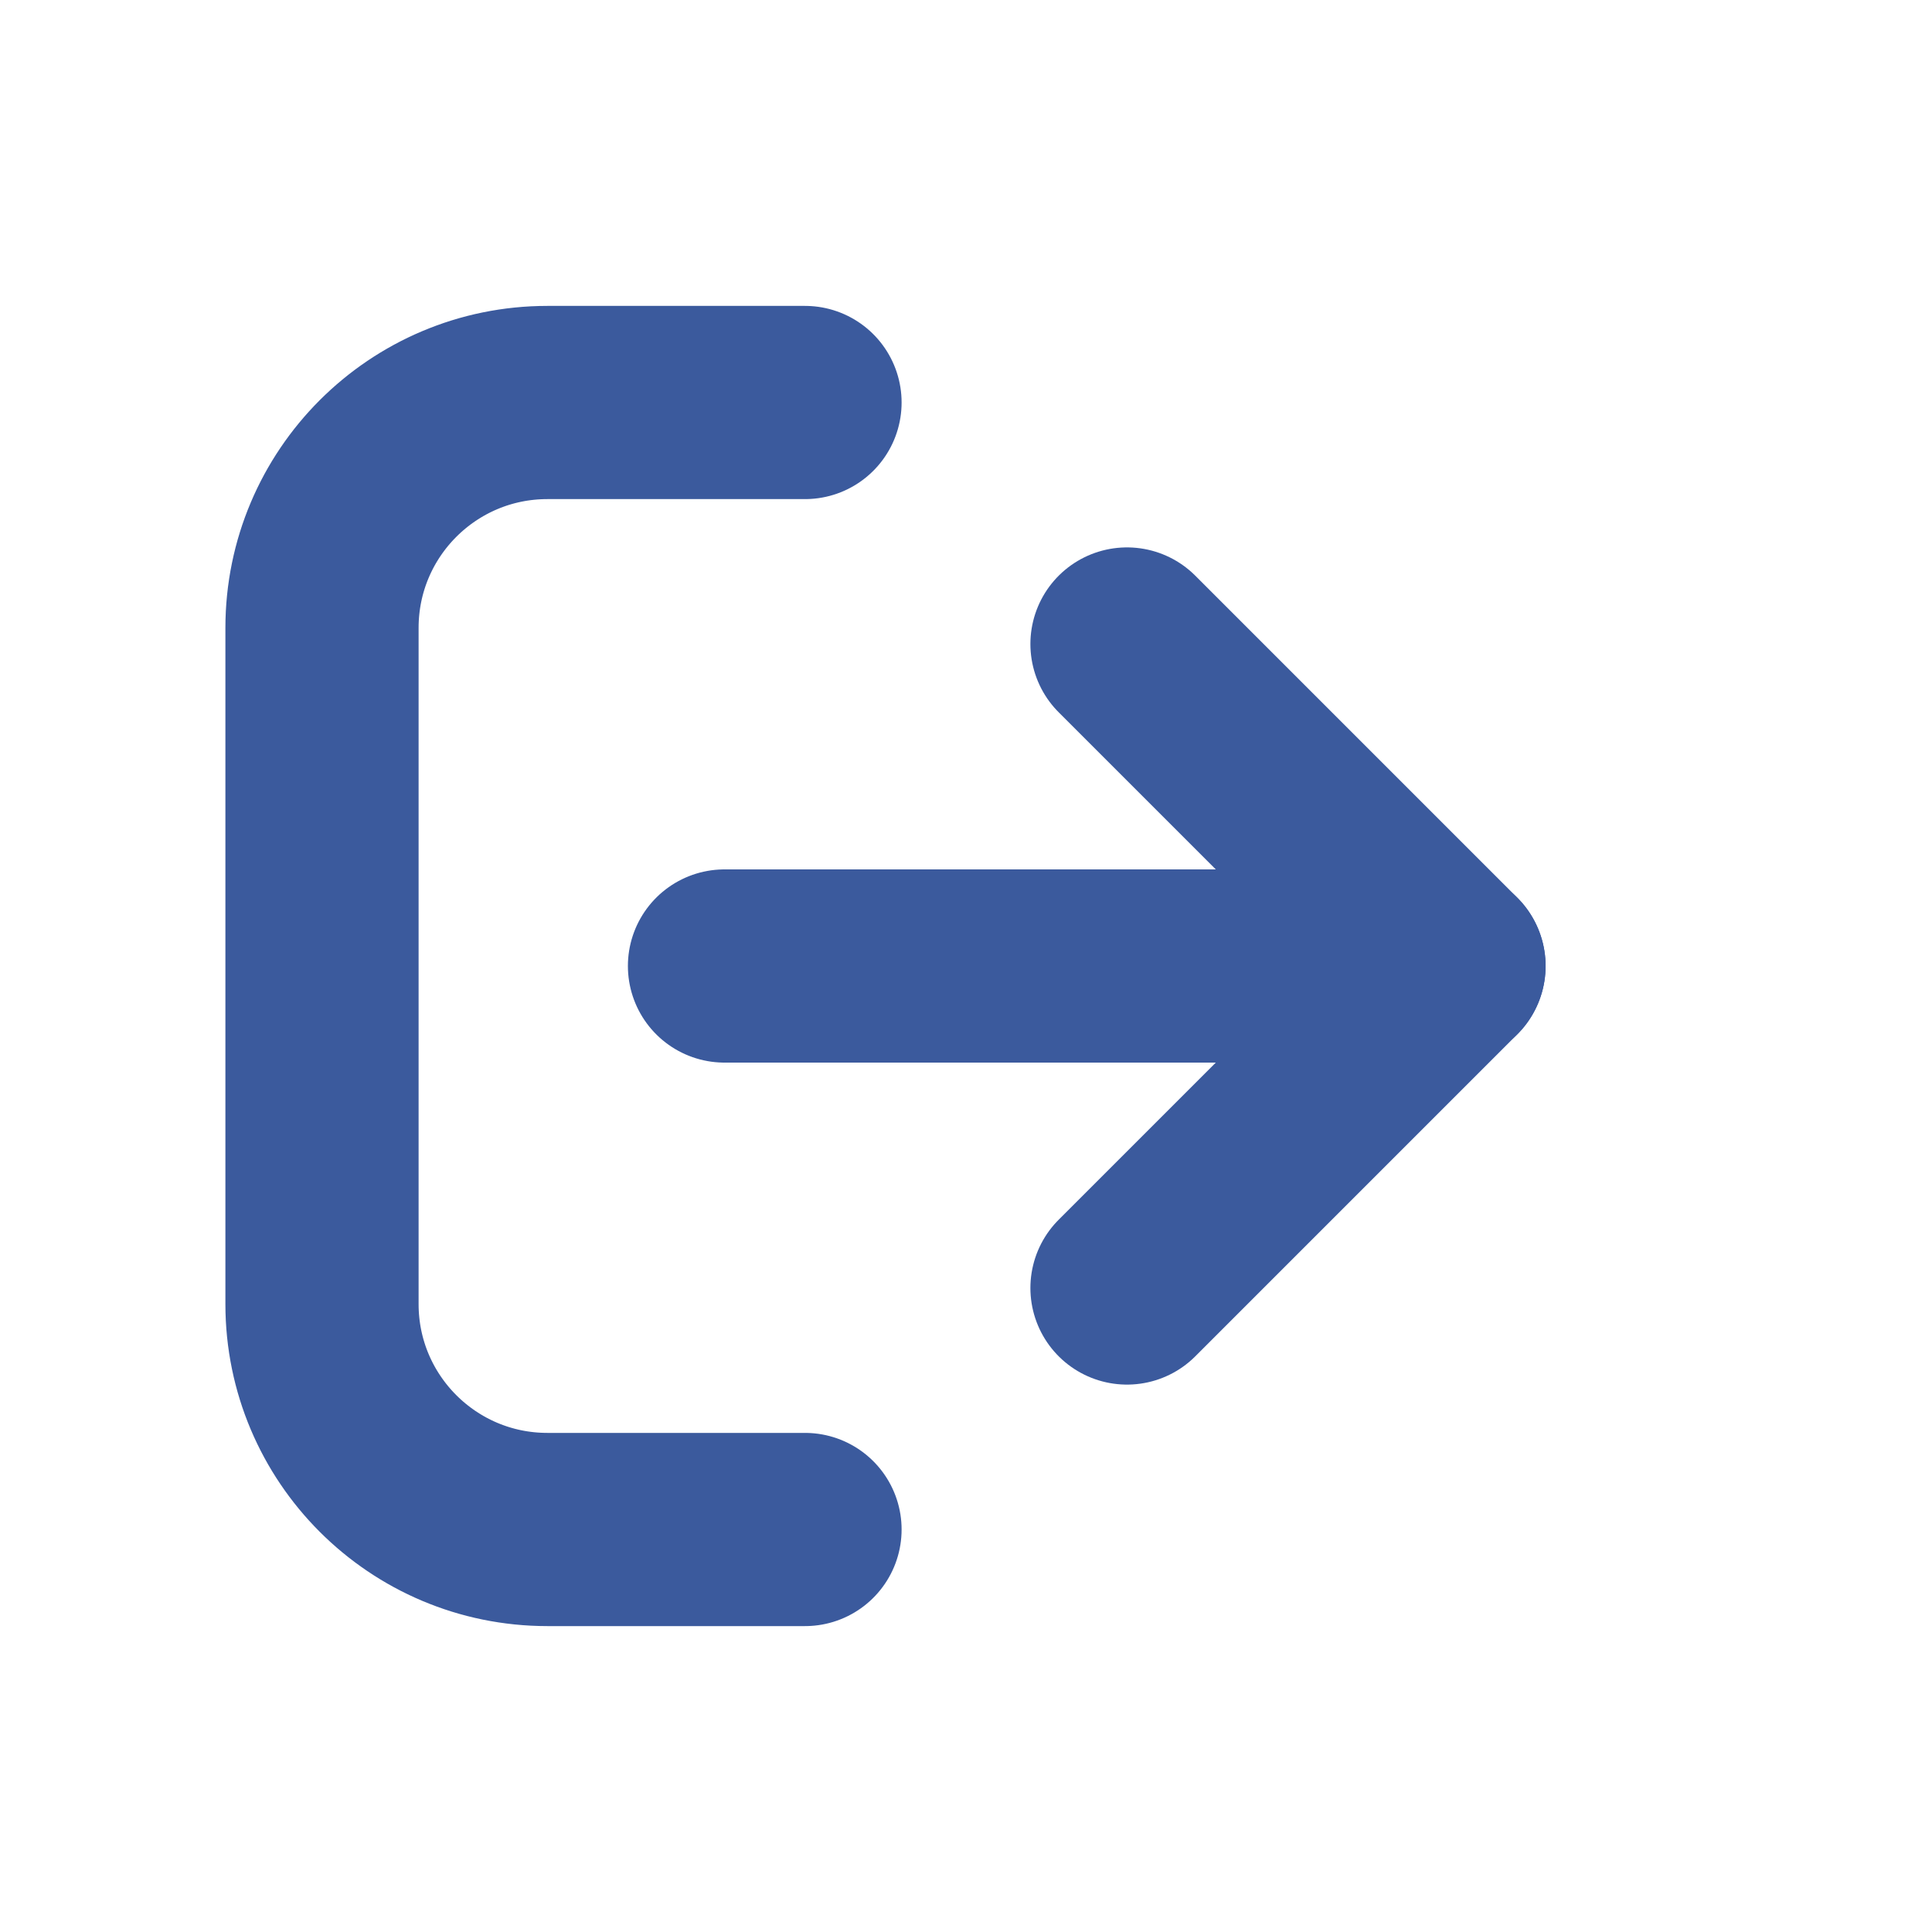
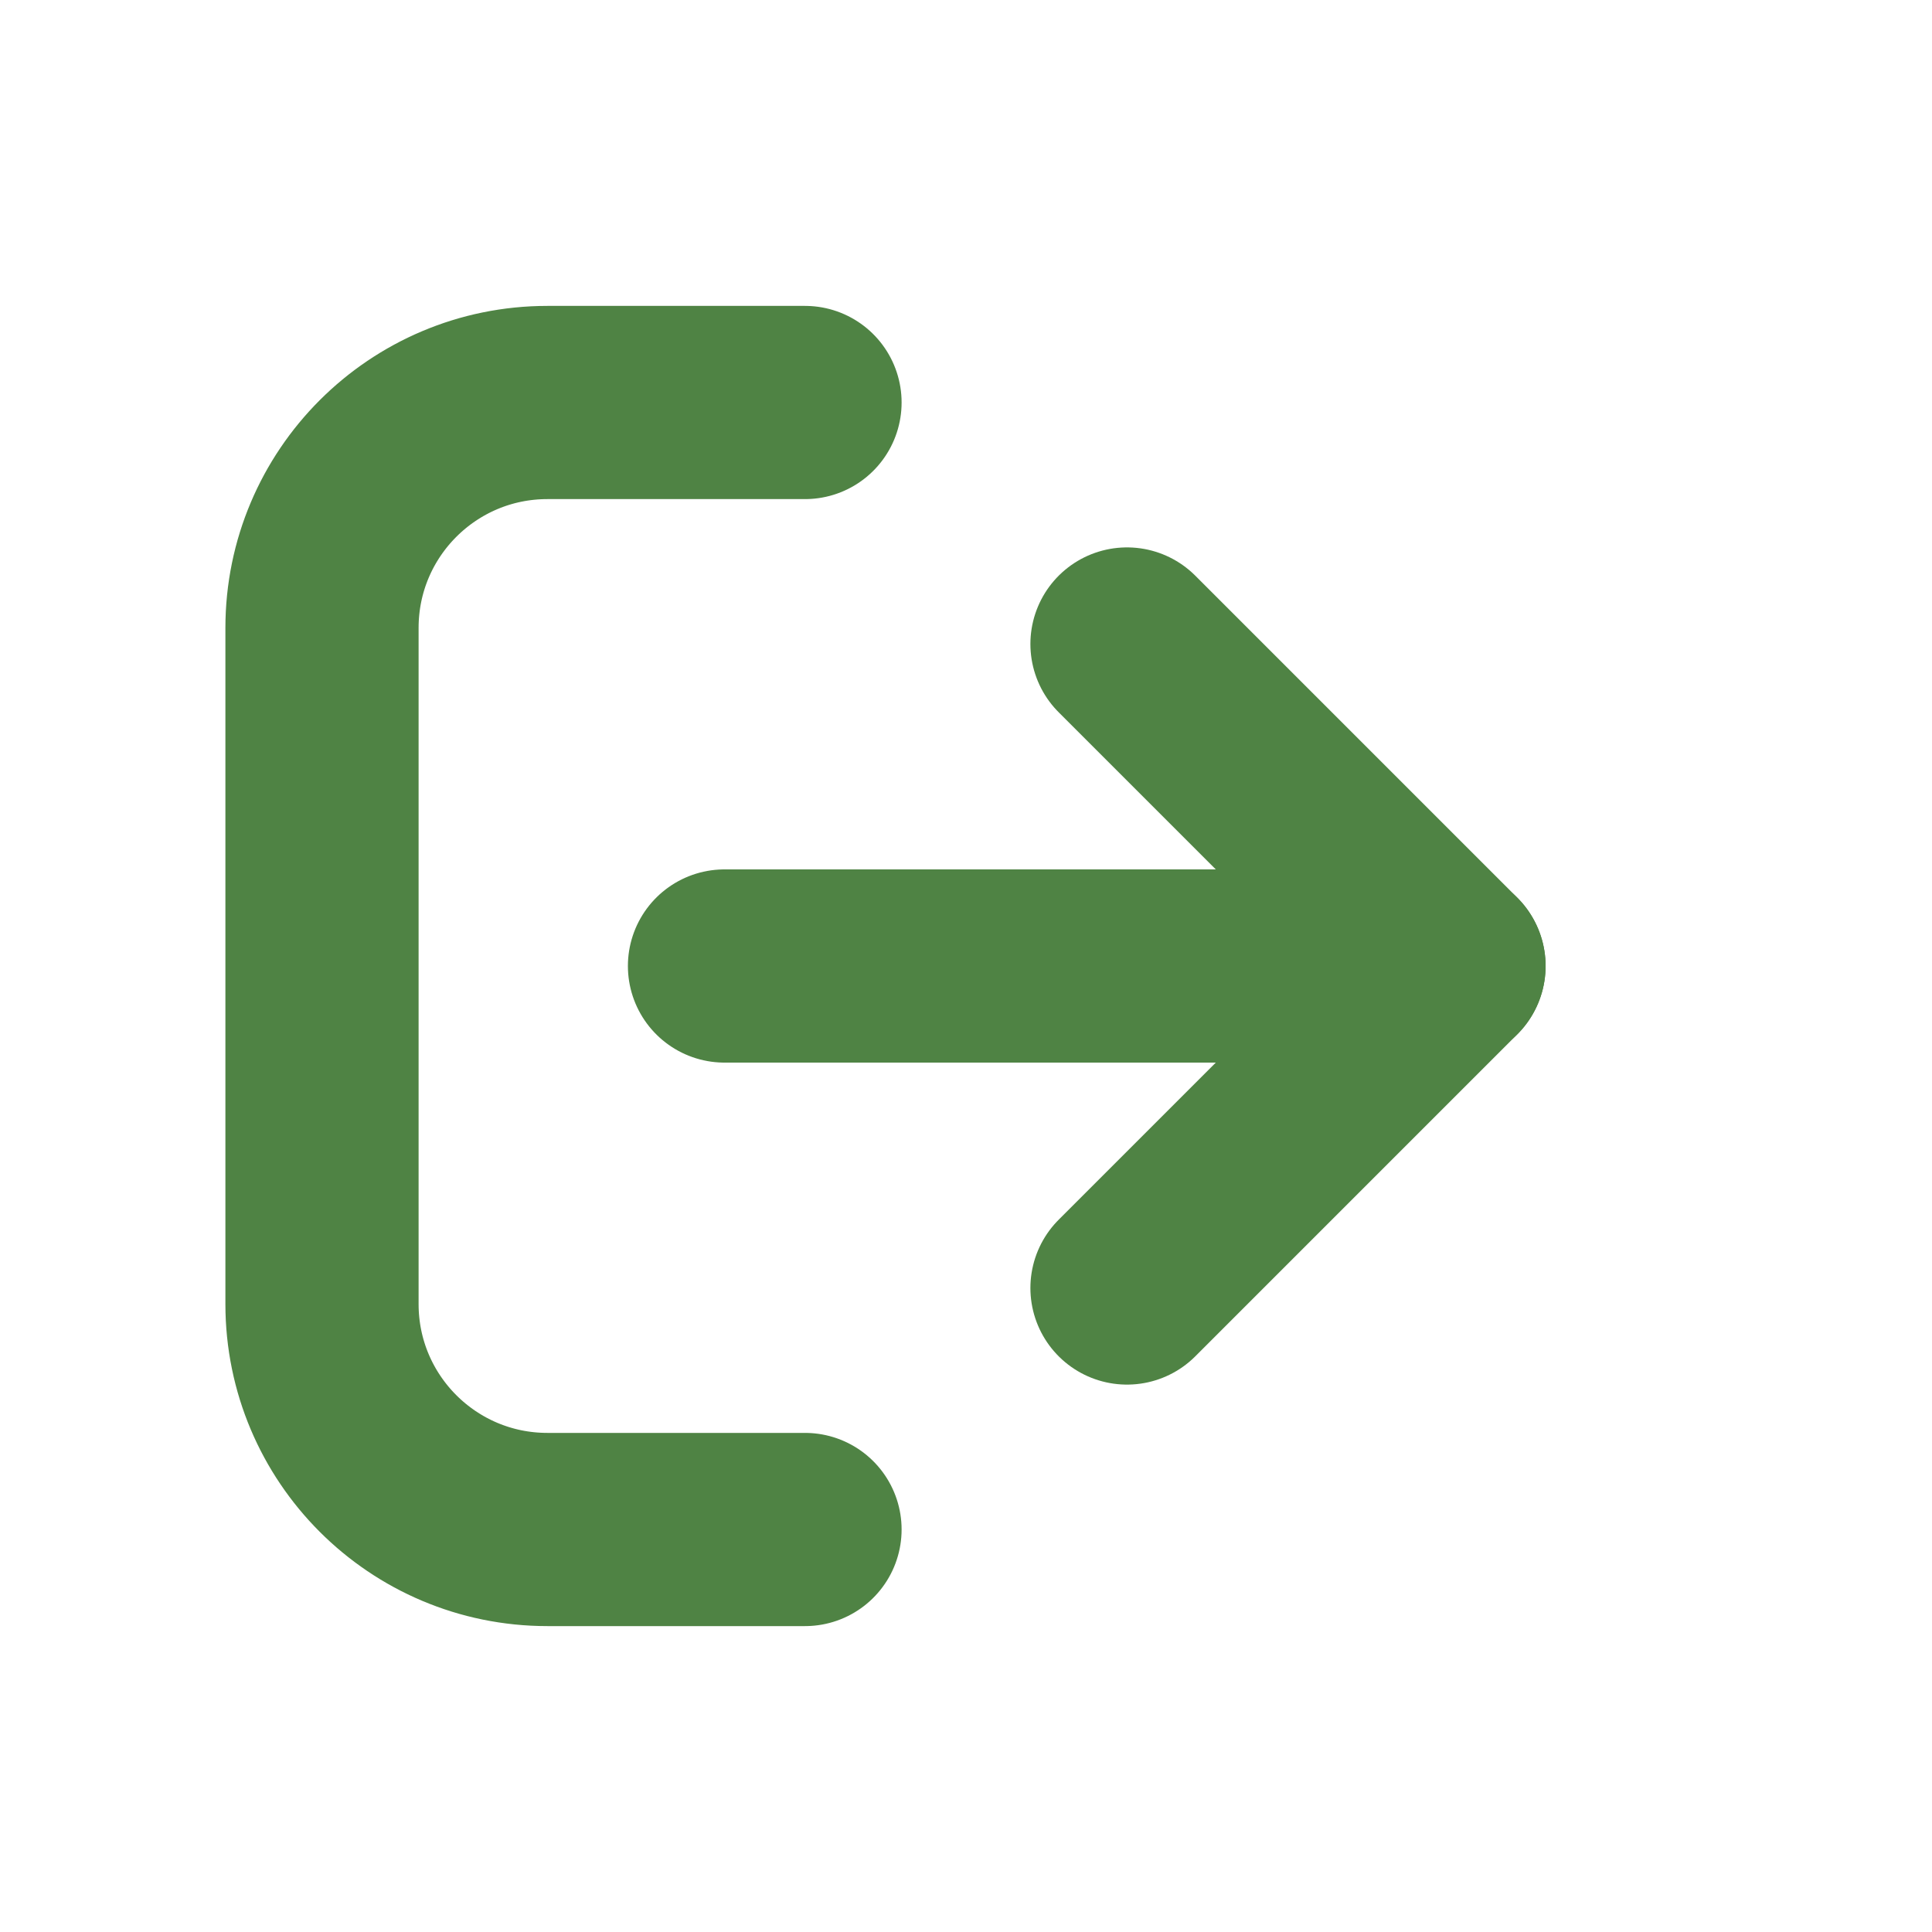
- <svg xmlns="http://www.w3.org/2000/svg" viewBox="0 0 24 24" fill="none" stroke="#3b5a9d" stroke-width="2.4" stroke-linecap="round" stroke-linejoin="round">
+ <svg xmlns="http://www.w3.org/2000/svg" viewBox="0 0 24 24" fill="none" stroke="#4f8344" stroke-width="2.4" stroke-linecap="round" stroke-linejoin="round">
  <path d="M10 5H6.8A2.8 2.8 0 0 0 4 7.8v8.4A2.8 2.8 0 0 0 6.8 19H10" />
  <path d="M14 8l4 4-4 4" />
  <path d="M18 12H9" />
</svg>
